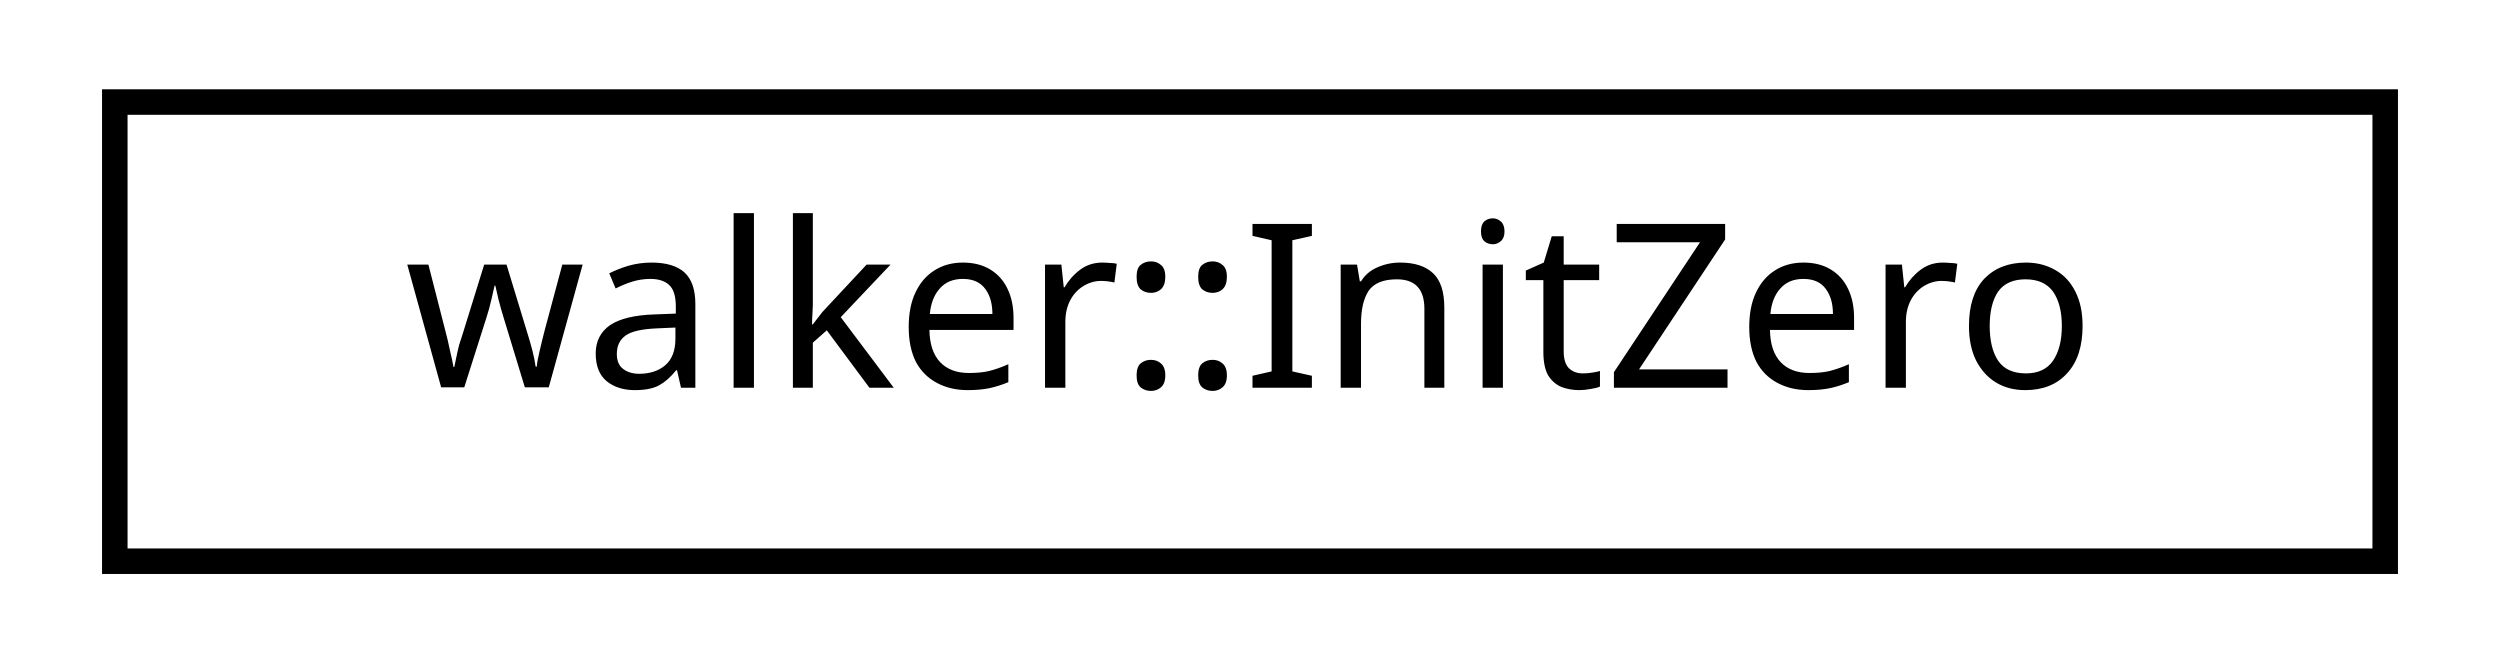
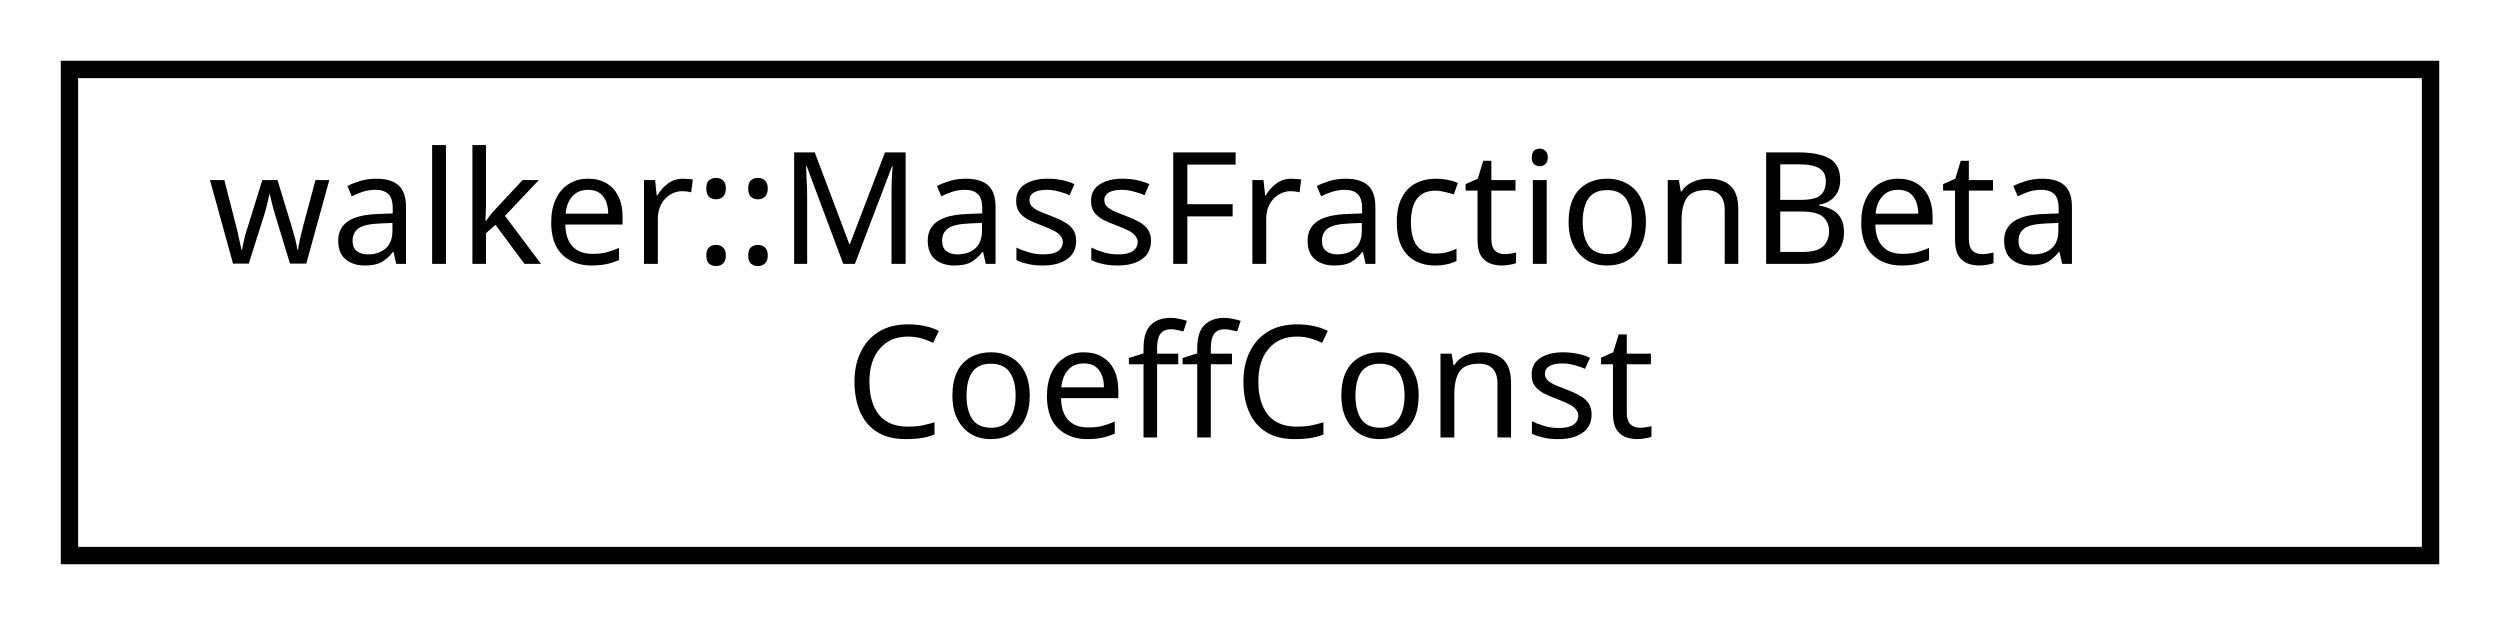
- <svg xmlns="http://www.w3.org/2000/svg" xmlns:xlink="http://www.w3.org/1999/xlink" width="98pt" height="26pt" viewBox="0.00 0.00 98.00 26.00">
-   <g id="graph0" class="graph" transform="scale(1 1) rotate(0) translate(4 22)">
+ <svg xmlns="http://www.w3.org/2000/svg" xmlns:xlink="http://www.w3.org/1999/xlink" width="144pt" height="36pt" viewBox="0.00 0.00 144.00 36.00">
+   <g id="graph0" class="graph" transform="scale(1 1) rotate(0) translate(4 32)">
    <g id="node1" class="node">
      <g id="a_node1">
-         <a xlink:href="structwalker_1_1_init_zero.html" target="_top" xlink:title="Zero initialization policy: zero particle properties. ">
-           <polygon fill="none" stroke="black" points="0.5,-0 0.5,-18 89.5,-18 89.5,-0 0.5,-0" />
-           <text text-anchor="middle" x="45" y="-6.8" font-family="sans-serif" font-size="9.00">walker::InitZero</text>
+         <a xlink:href="classwalker_1_1_mass_fraction_beta_coeff_const.html" target="_top" xlink:title="Mass-fraction beta SDE constant coefficients policity: constants in time. ">
+           <polygon fill="none" stroke="black" points="0,-0 0,-28 136,-28 136,-0 0,-0" />
+           <text text-anchor="start" x="8" y="-16.8" font-family="sans-serif" font-size="9.00">walker::MassFractionBeta</text>
+           <text text-anchor="middle" x="68" y="-6.8" font-family="sans-serif" font-size="9.00">CoeffConst</text>
        </a>
      </g>
    </g>
  </g>
</svg>
